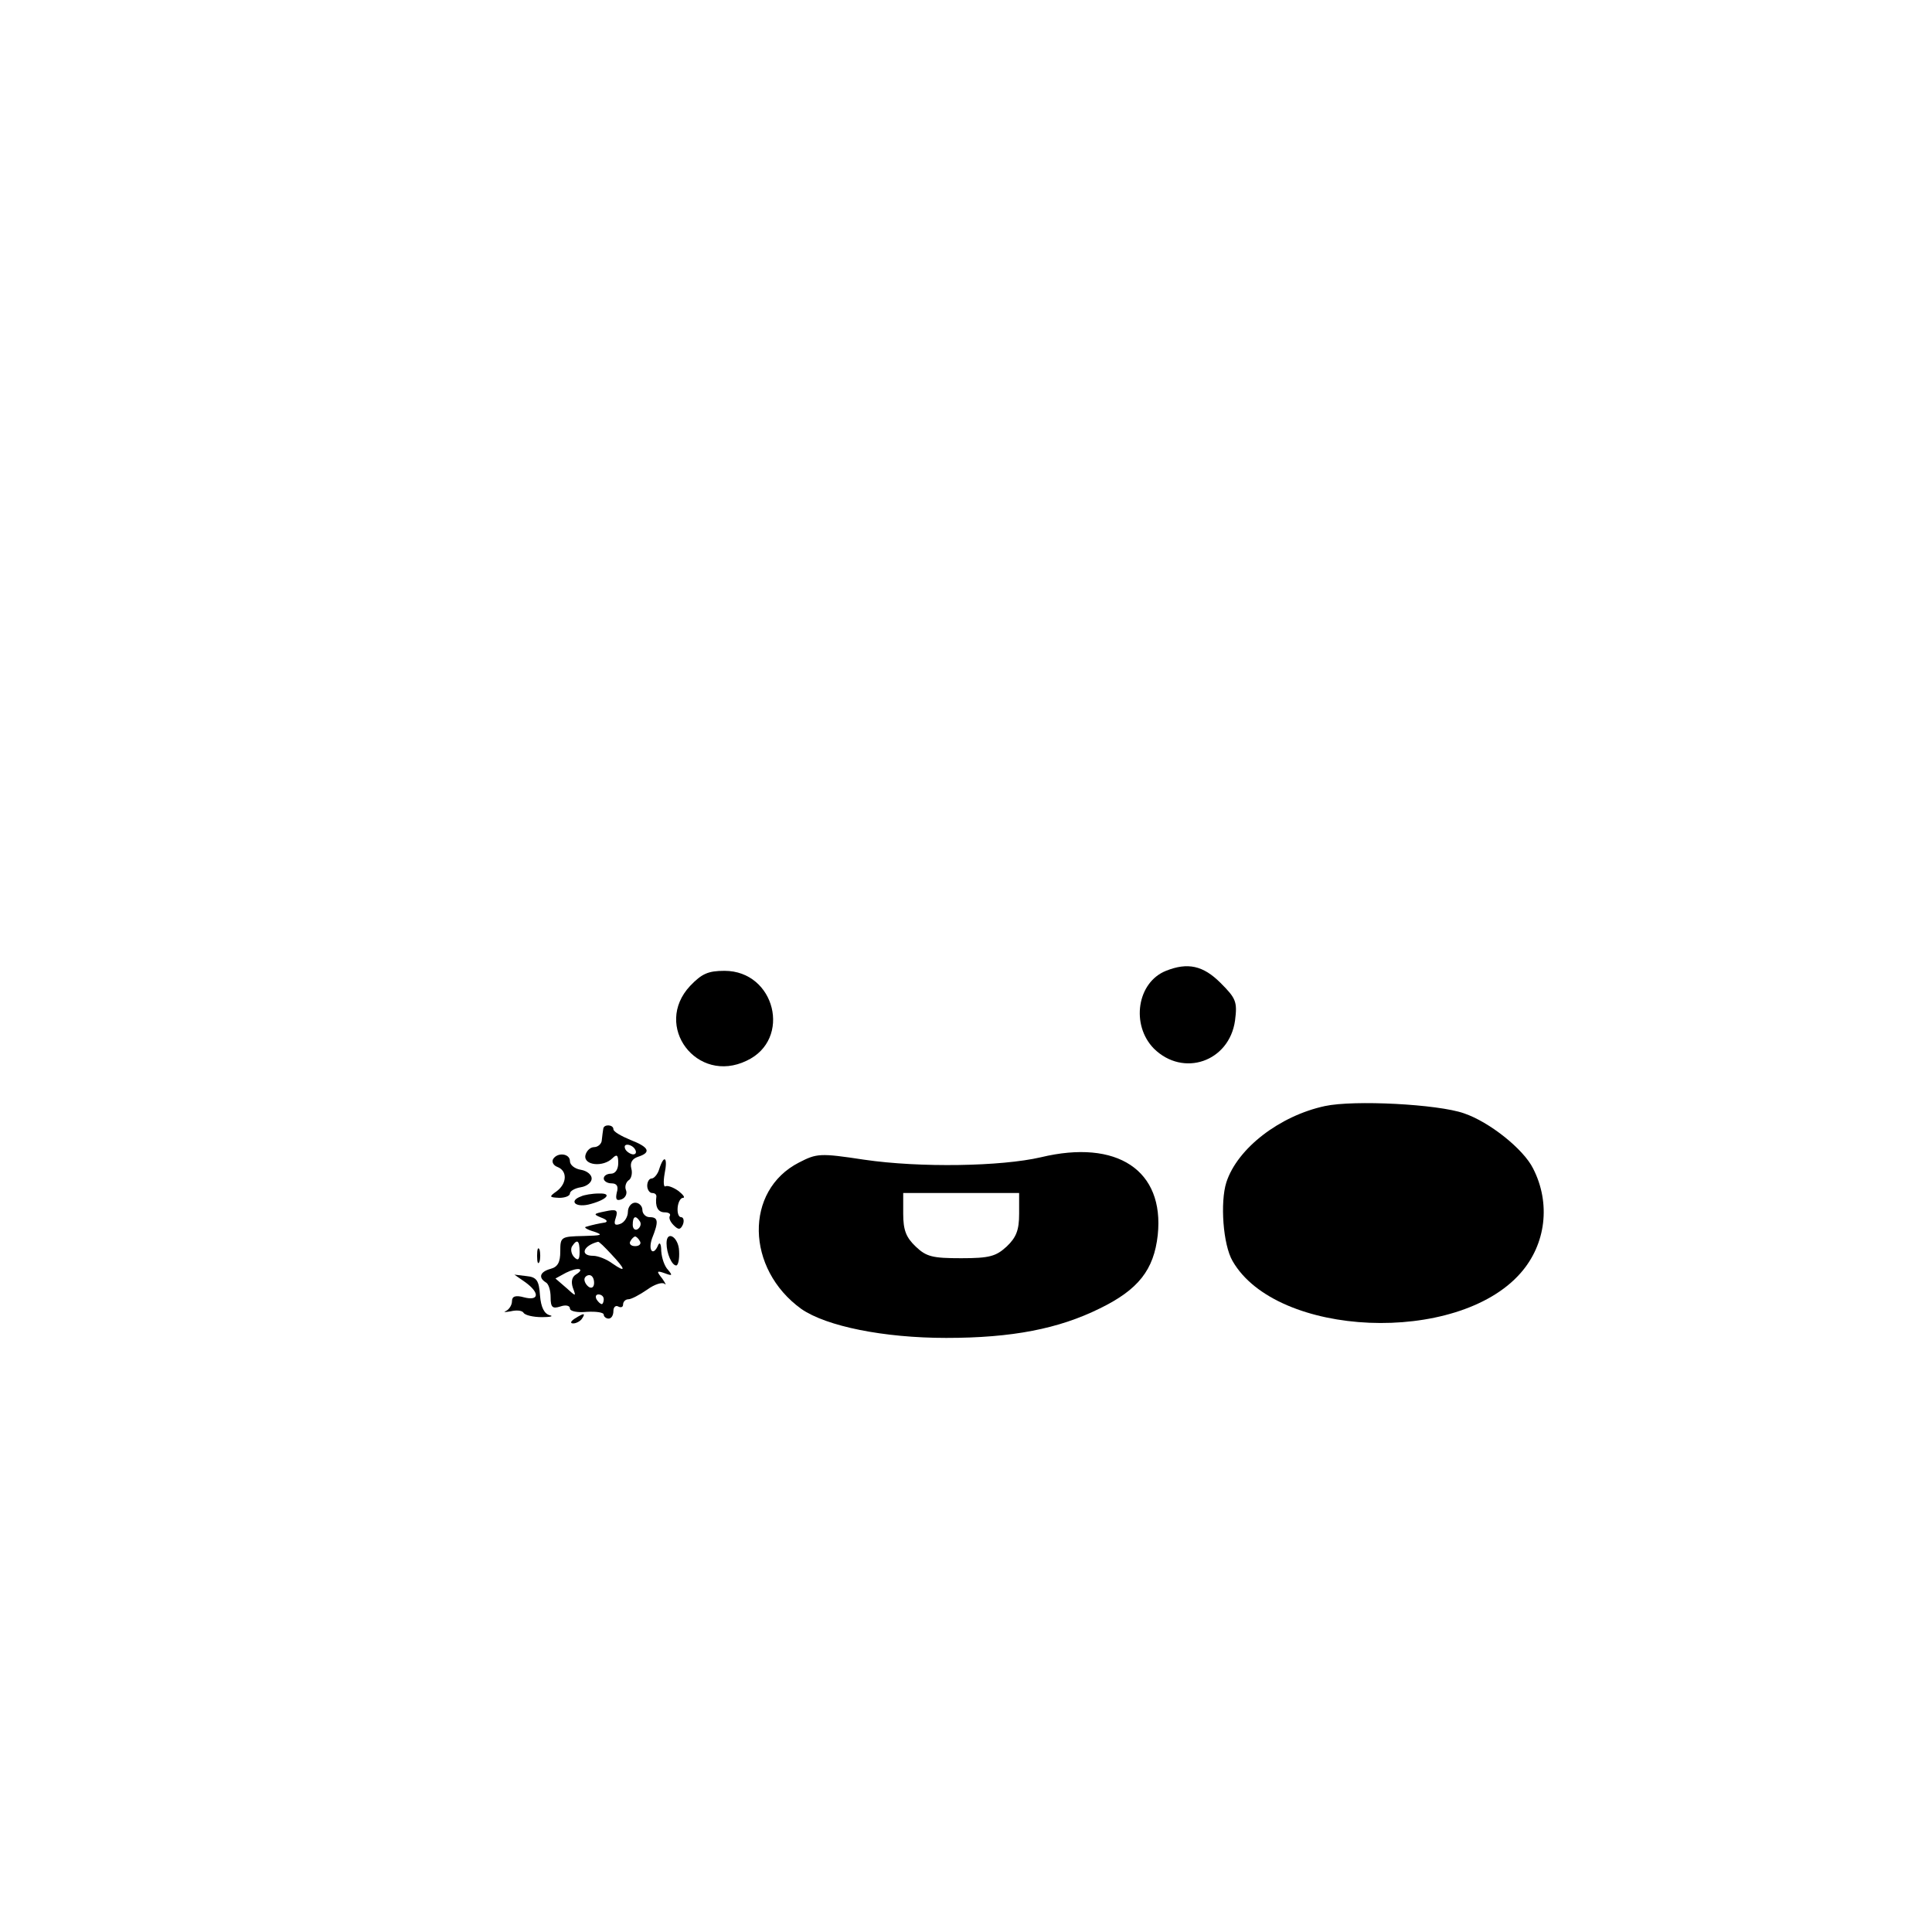
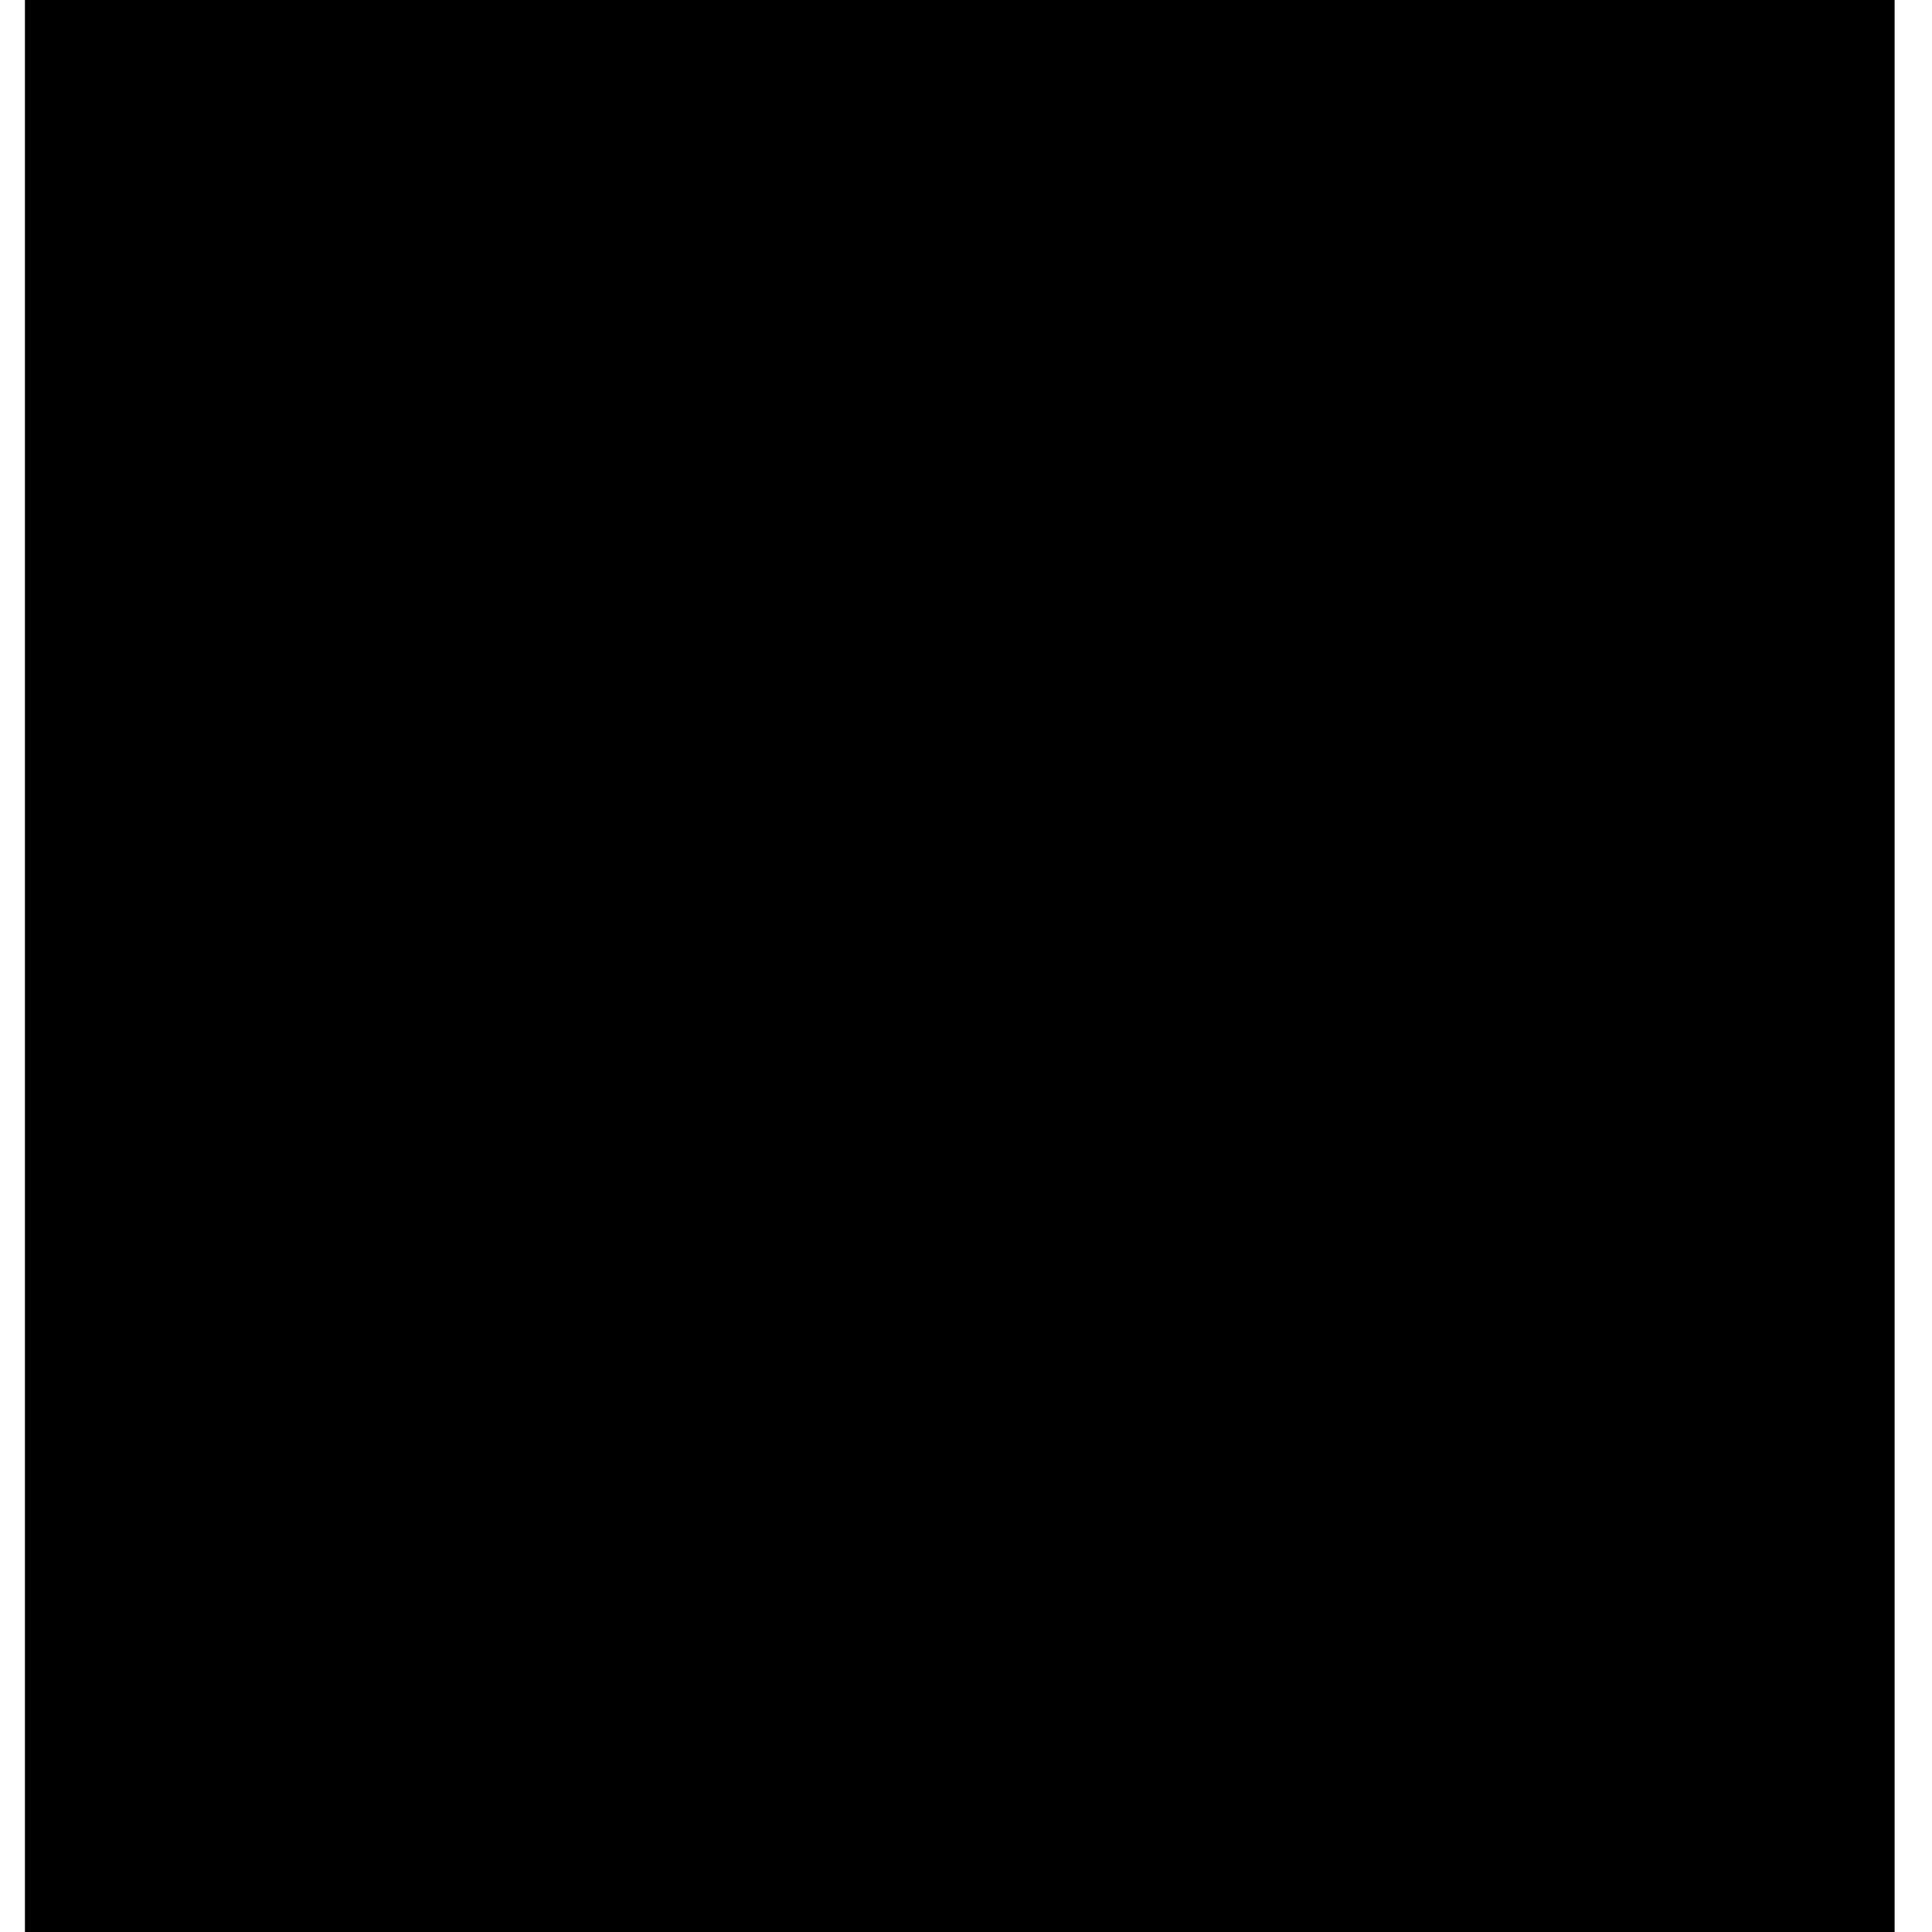
- <svg xmlns="http://www.w3.org/2000/svg" version="1.0" width="400pt" height="400pt" viewBox="0 0 400 400" preserveAspectRatio="xMidYMid meet">
-   <g transform="translate(0,400) scale(0.1,-0.1)" fill="#000000" stroke="none">
-     <path d="M2414 1990 c-60 -24 -73 -112 -25 -161 61 -60 156 -27 168 58 5 39 2 46 -30 78 -36 36 -68 43 -113 25z" />
-     <path d="M1429 1959 c-78 -83 14 -205 117 -155 94 44 59 186 -46 186 -34 0 -47 -6 -71 -31z" />
-     <path d="M2743 1710 c-93 -20 -181 -87 -204 -158 -13 -41 -7 -129 13 -163 91 -158 465 -174 596 -25 53 60 63 145 26 217 -20 40 -90 96 -143 114 -54 19 -228 28 -288 15z" />
-     <path d="M1249 1663 c-1 -5 -2 -15 -3 -23 0 -8 -8 -15 -16 -15 -8 0 -16 -8 -18 -17 -4 -21 37 -25 56 -6 9 9 12 7 12 -10 0 -13 -6 -22 -15 -22 -8 0 -15 -4 -15 -10 0 -5 7 -10 16 -10 11 0 15 -6 11 -19 -3 -14 -1 -18 10 -14 8 3 12 12 9 19 -3 7 0 16 5 20 6 3 9 15 6 25 -3 12 2 20 14 24 28 9 23 20 -16 35 -19 8 -35 17 -35 22 0 10 -20 11 -21 1z m66 -43 c3 -5 2 -10 -4 -10 -5 0 -13 5 -16 10 -3 6 -2 10 4 10 5 0 13 -4 16 -10z" />
-     <path d="M2155 1604 c-82 -19 -250 -22 -366 -5 -92 14 -98 13 -135 -6 -113 -58 -110 -220 5 -303 52 -36 171 -60 300 -60 137 0 233 19 318 61 80 39 112 80 120 152 14 134 -84 199 -242 161z m-45 -117 c0 -34 -6 -49 -26 -68 -22 -20 -35 -24 -94 -24 -59 0 -72 3 -94 24 -20 19 -26 34 -26 68 l0 43 120 0 120 0 0 -43z" />
-     <path d="M1145 1600 c-3 -6 1 -13 9 -16 21 -8 20 -34 -1 -50 -17 -12 -16 -13 5 -14 12 0 22 4 22 9 0 5 10 11 23 13 12 2 22 10 22 18 0 8 -10 16 -22 18 -13 2 -23 10 -23 18 0 16 -26 19 -35 4z" />
-     <path d="M1365 1580 c-3 -11 -11 -20 -16 -20 -5 0 -9 -7 -9 -15 0 -8 5 -15 10 -15 6 0 9 -3 9 -7 -3 -21 3 -33 17 -33 8 0 13 -3 11 -7 -3 -5 1 -13 8 -20 10 -10 14 -9 19 2 3 8 1 15 -4 15 -5 0 -8 9 -7 20 1 11 6 20 11 20 5 0 1 6 -9 14 -11 8 -23 12 -27 10 -4 -3 -5 9 -2 26 7 34 -1 41 -11 10z" />
-     <path d="M1203 1523 c-25 -9 -13 -23 15 -17 37 9 52 24 22 23 -14 0 -31 -3 -37 -6z" />
-     <path d="M1300 1491 c0 -10 -7 -22 -16 -25 -11 -4 -14 -1 -9 13 5 16 1 18 -22 13 -25 -5 -25 -6 -8 -13 11 -4 14 -8 8 -10 -13 -2 -27 -5 -40 -9 -5 -1 3 -6 17 -10 20 -7 16 -8 -22 -9 -47 -1 -48 -2 -48 -32 0 -22 -5 -32 -20 -36 -22 -6 -26 -18 -10 -28 6 -3 10 -17 10 -31 0 -21 4 -24 20 -19 11 4 20 2 20 -4 0 -6 16 -9 35 -7 19 1 35 -1 35 -6 0 -4 5 -8 10 -8 6 0 10 7 10 16 0 8 5 12 10 9 6 -3 10 -1 10 4 0 6 5 11 11 11 6 0 23 9 39 20 15 11 31 16 36 12 4 -4 2 1 -5 11 -12 15 -12 17 5 11 16 -6 17 -5 7 7 -7 7 -13 24 -14 39 0 14 -3 19 -6 13 -10 -25 -22 -13 -13 13 14 35 13 44 -5 44 -8 0 -15 7 -15 15 0 8 -7 15 -15 15 -8 0 -15 -9 -15 -19z m25 -20 c3 -5 1 -12 -5 -16 -5 -3 -10 1 -10 9 0 18 6 21 15 7z m0 -41 c3 -5 -1 -10 -10 -10 -9 0 -13 5 -10 10 3 6 8 10 10 10 2 0 7 -4 10 -10z m-125 -22 c0 -16 -3 -19 -11 -11 -6 6 -8 16 -5 22 11 17 16 13 16 -11z m65 -4 c31 -33 32 -40 3 -20 -12 9 -30 16 -40 16 -28 0 -21 21 10 29 2 1 14 -11 27 -25z m-73 -43 c-8 -5 -10 -15 -6 -27 7 -19 7 -19 -14 0 l-22 19 22 12 c24 12 41 9 20 -4z m38 -17 c0 -8 -4 -12 -10 -9 -5 3 -10 10 -10 16 0 5 5 9 10 9 6 0 10 -7 10 -16z m20 -34 c0 -5 -2 -10 -4 -10 -3 0 -8 5 -11 10 -3 6 -1 10 4 10 6 0 11 -4 11 -10z" />
-     <path d="M1380 1426 c0 -21 11 -46 20 -46 4 0 7 13 6 30 -1 29 -26 44 -26 16z" />
-     <path d="M1112 1400 c0 -14 2 -19 5 -12 2 6 2 18 0 25 -3 6 -5 1 -5 -13z" />
-     <path d="M1088 1345 c30 -22 28 -39 -3 -31 -18 5 -25 2 -25 -8 0 -8 -6 -17 -12 -20 -7 -3 -3 -3 9 -1 12 3 24 2 27 -3 3 -5 20 -9 38 -9 18 0 25 2 16 4 -11 3 -18 16 -20 41 -2 31 -7 38 -28 40 l-25 3 23 -16z" />
-     <path d="M1190 1270 c-9 -6 -10 -10 -3 -10 6 0 15 5 18 10 8 12 4 12 -15 0z" />
+ <svg xmlns="http://www.w3.org/2000/svg" version="1.0" width="155pt" height="155pt" viewBox="0 0 155 155" preserveAspectRatio="xMidYMid meet">
+   <g transform="translate(0,155) scale(0.1,-0.1)" fill="#000000" stroke="none">
+     <path d="M20 775 l0 -775 750 0 750 0 0 775 0 775 -750 0 -750 0 0 -775z" />
  </g>
</svg>
